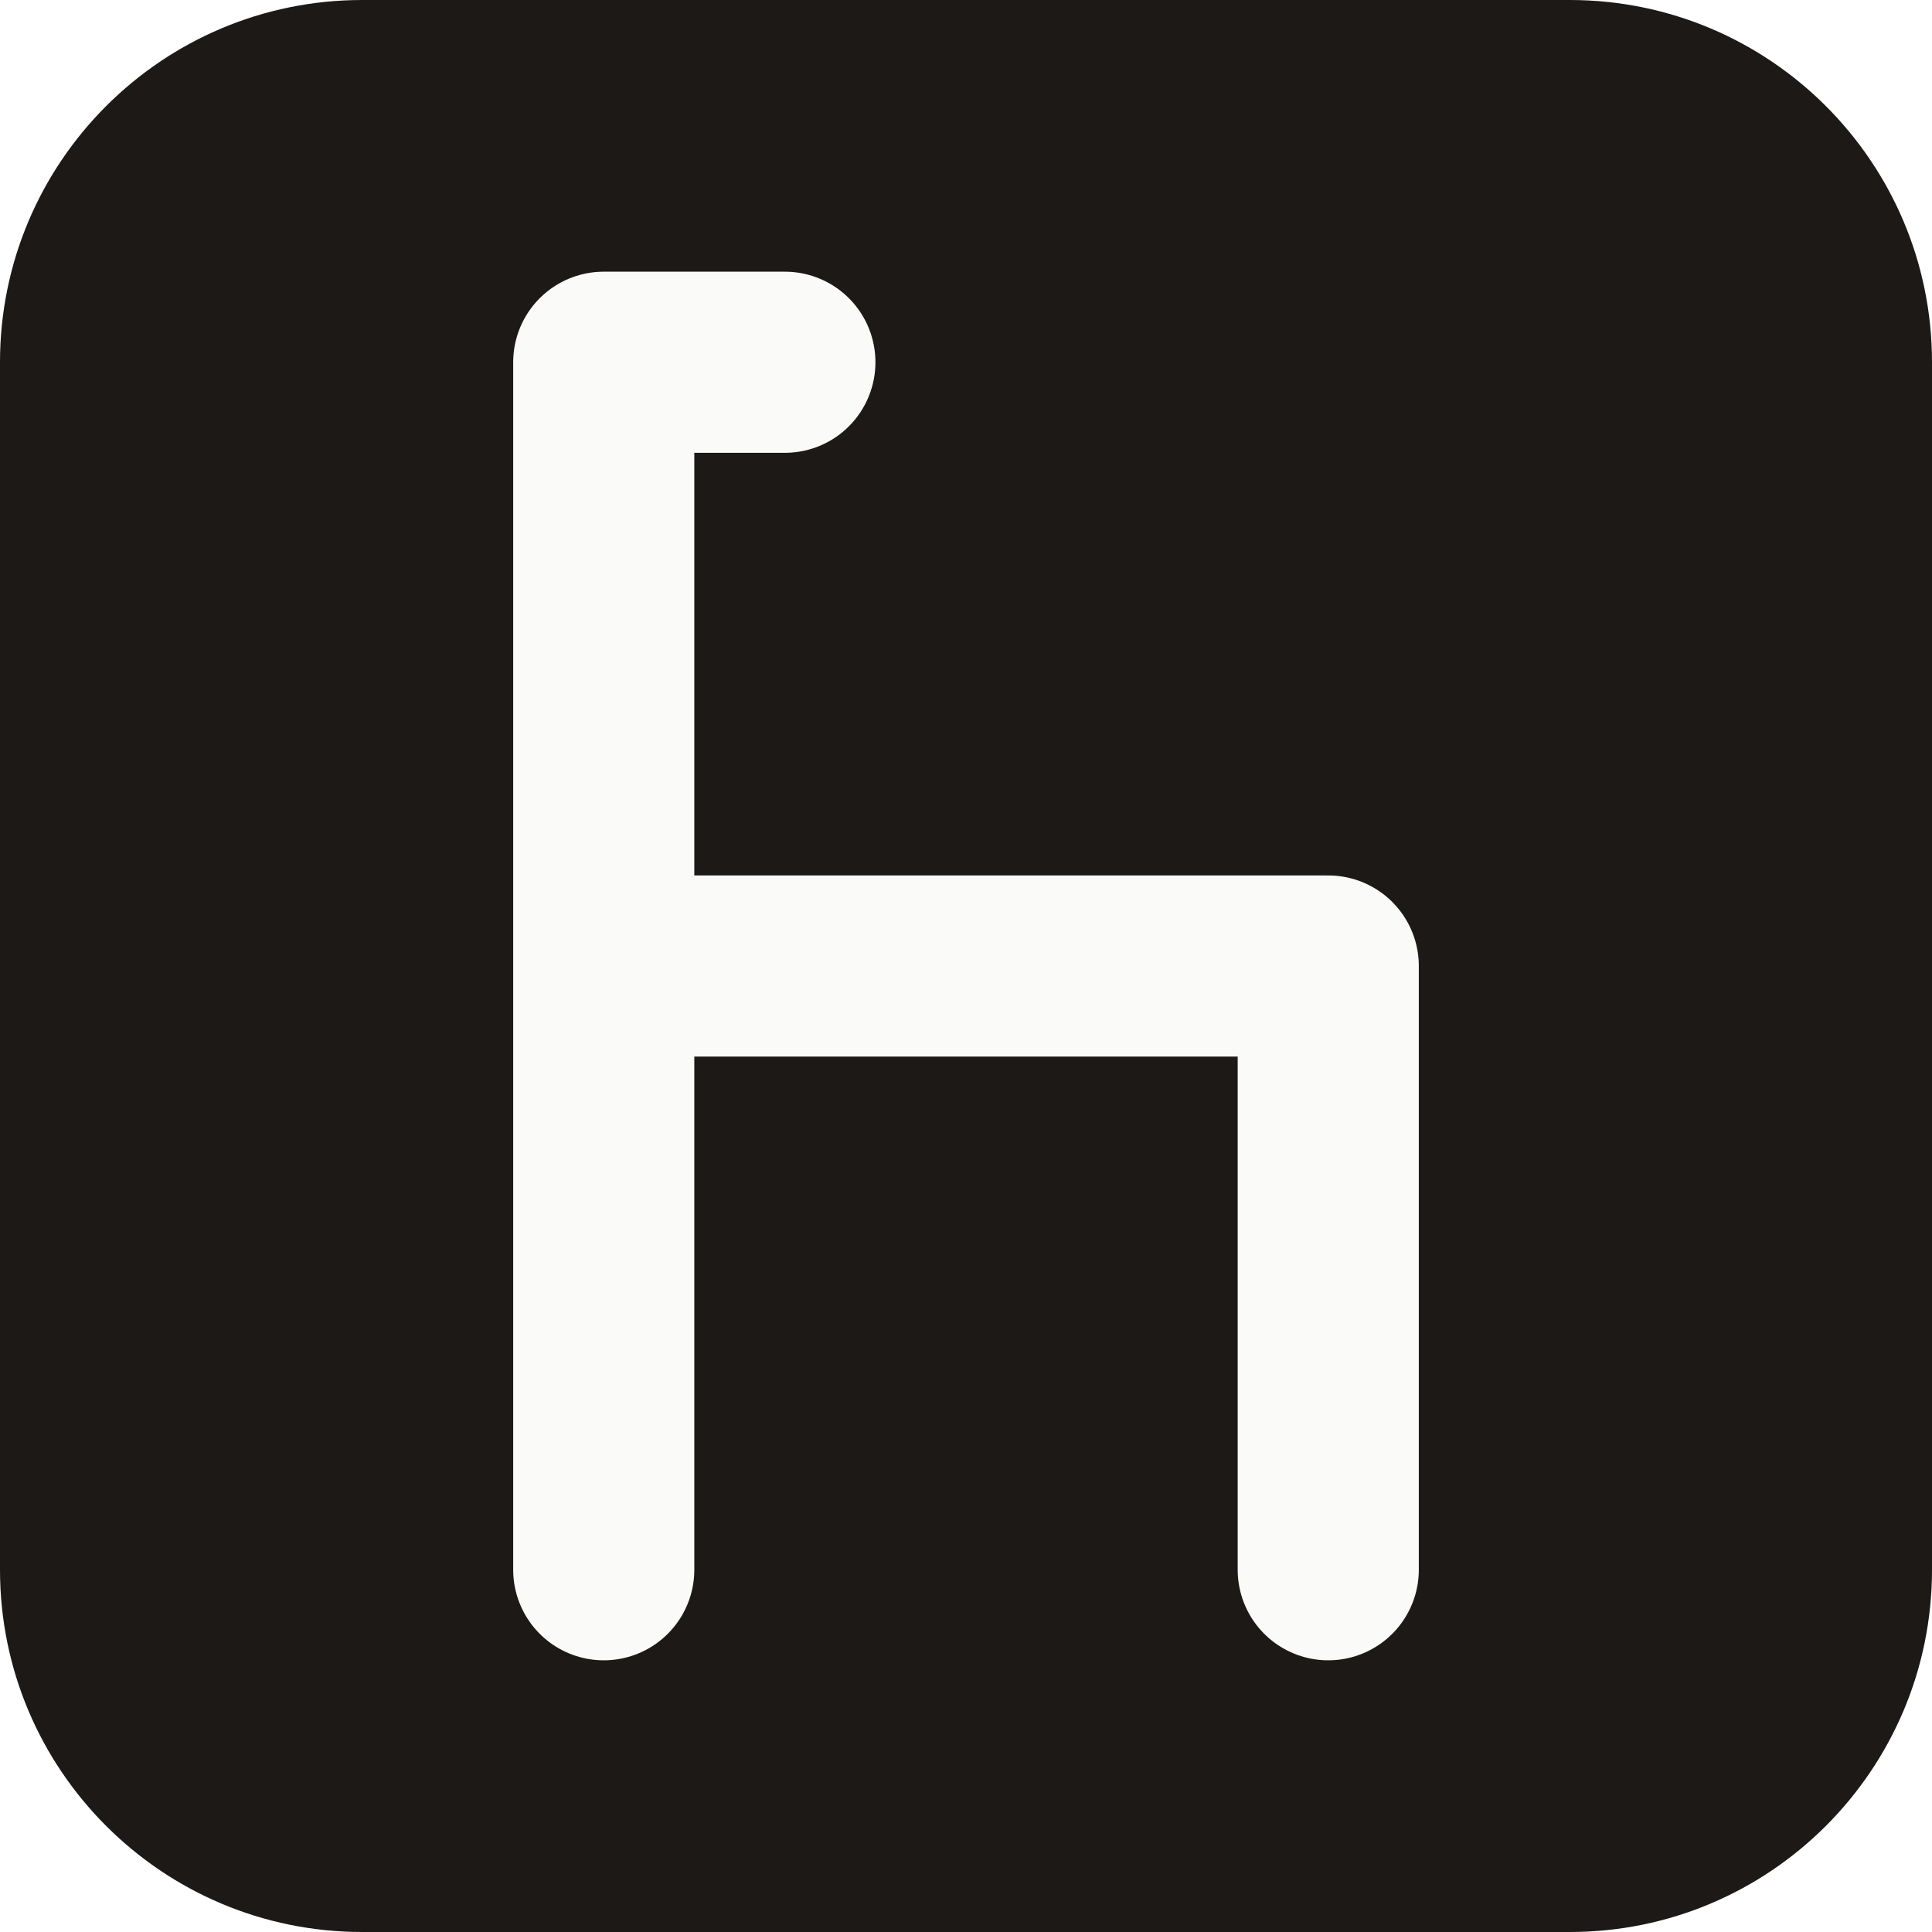
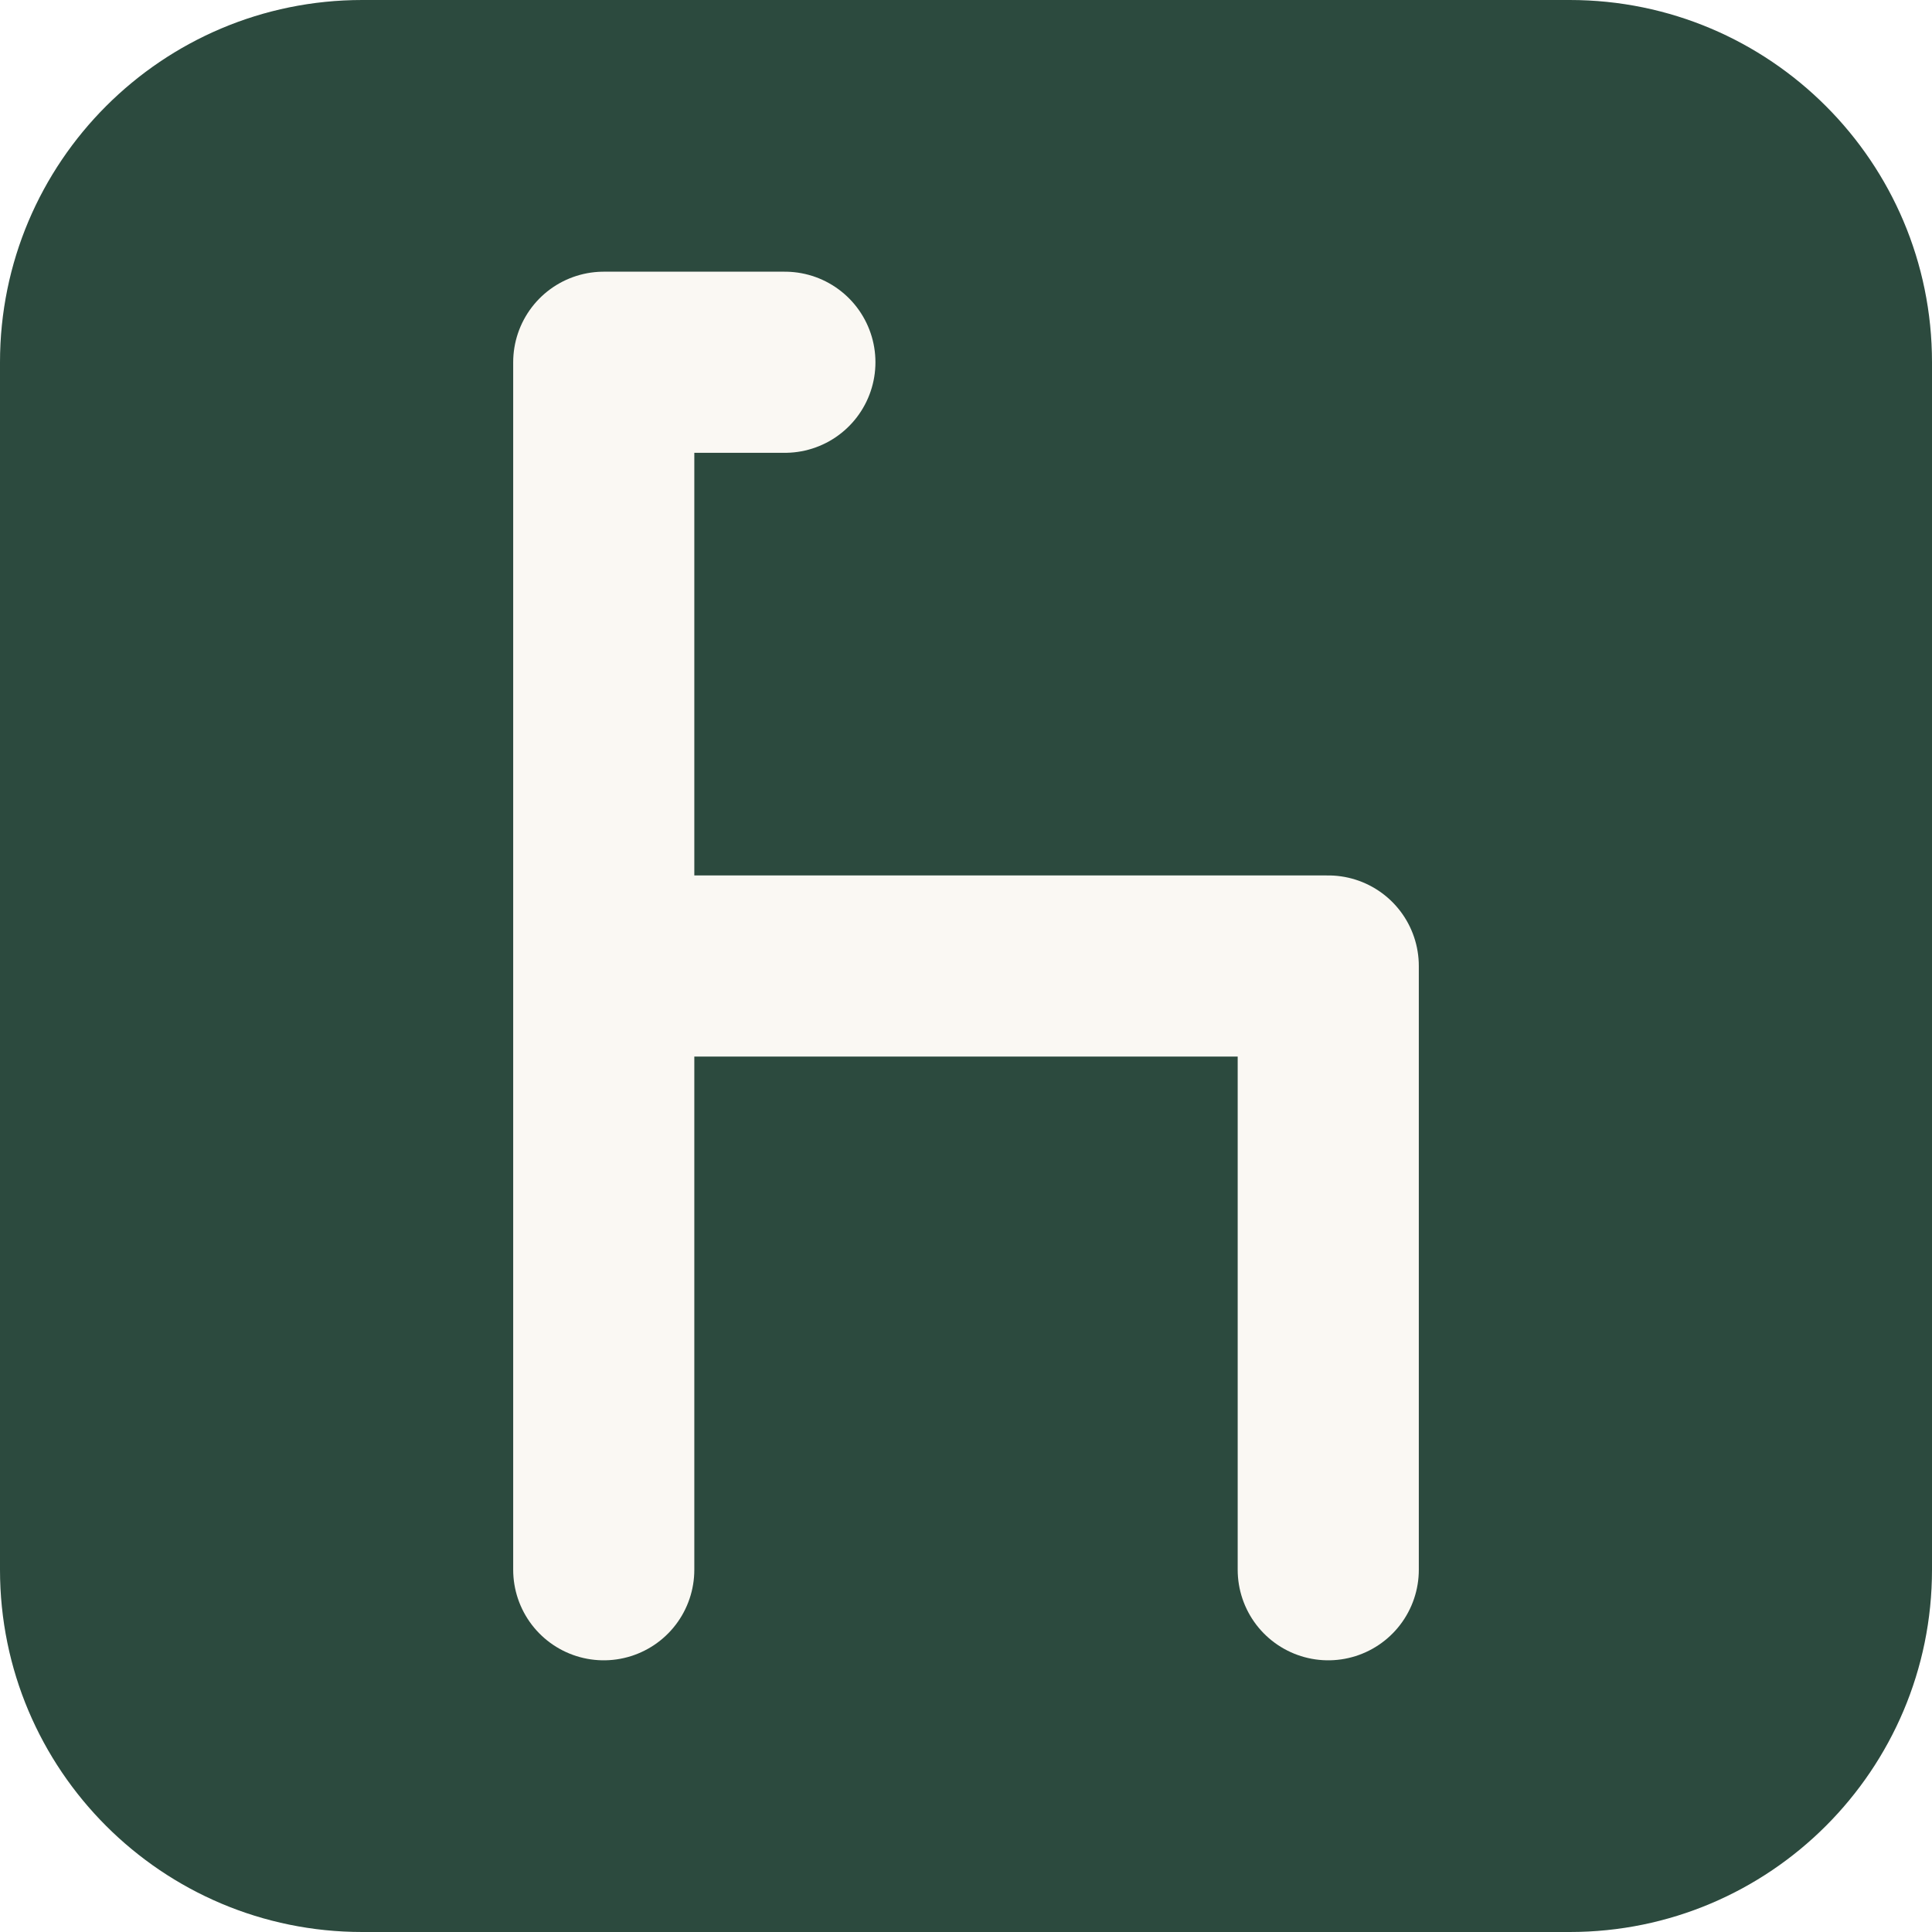
<svg xmlns="http://www.w3.org/2000/svg" viewBox="0 0 32 32">
-   <rect width="32" height="32" rx="6" fill="#1c1917" />
-   <path d="M10 6v20M22 16v10M10 16h12M10 6h3" fill="none" stroke="#fafaf9" stroke-width="3" stroke-linecap="round" />
+   <rect width="32" height="32" rx="6" fill="#2c4a3e" />
+   <path d="M10 6v20M22 16v10M10 16h12M10 6h3" fill="none" stroke="#faf8f3" stroke-width="3" stroke-linecap="round" />
</svg>
